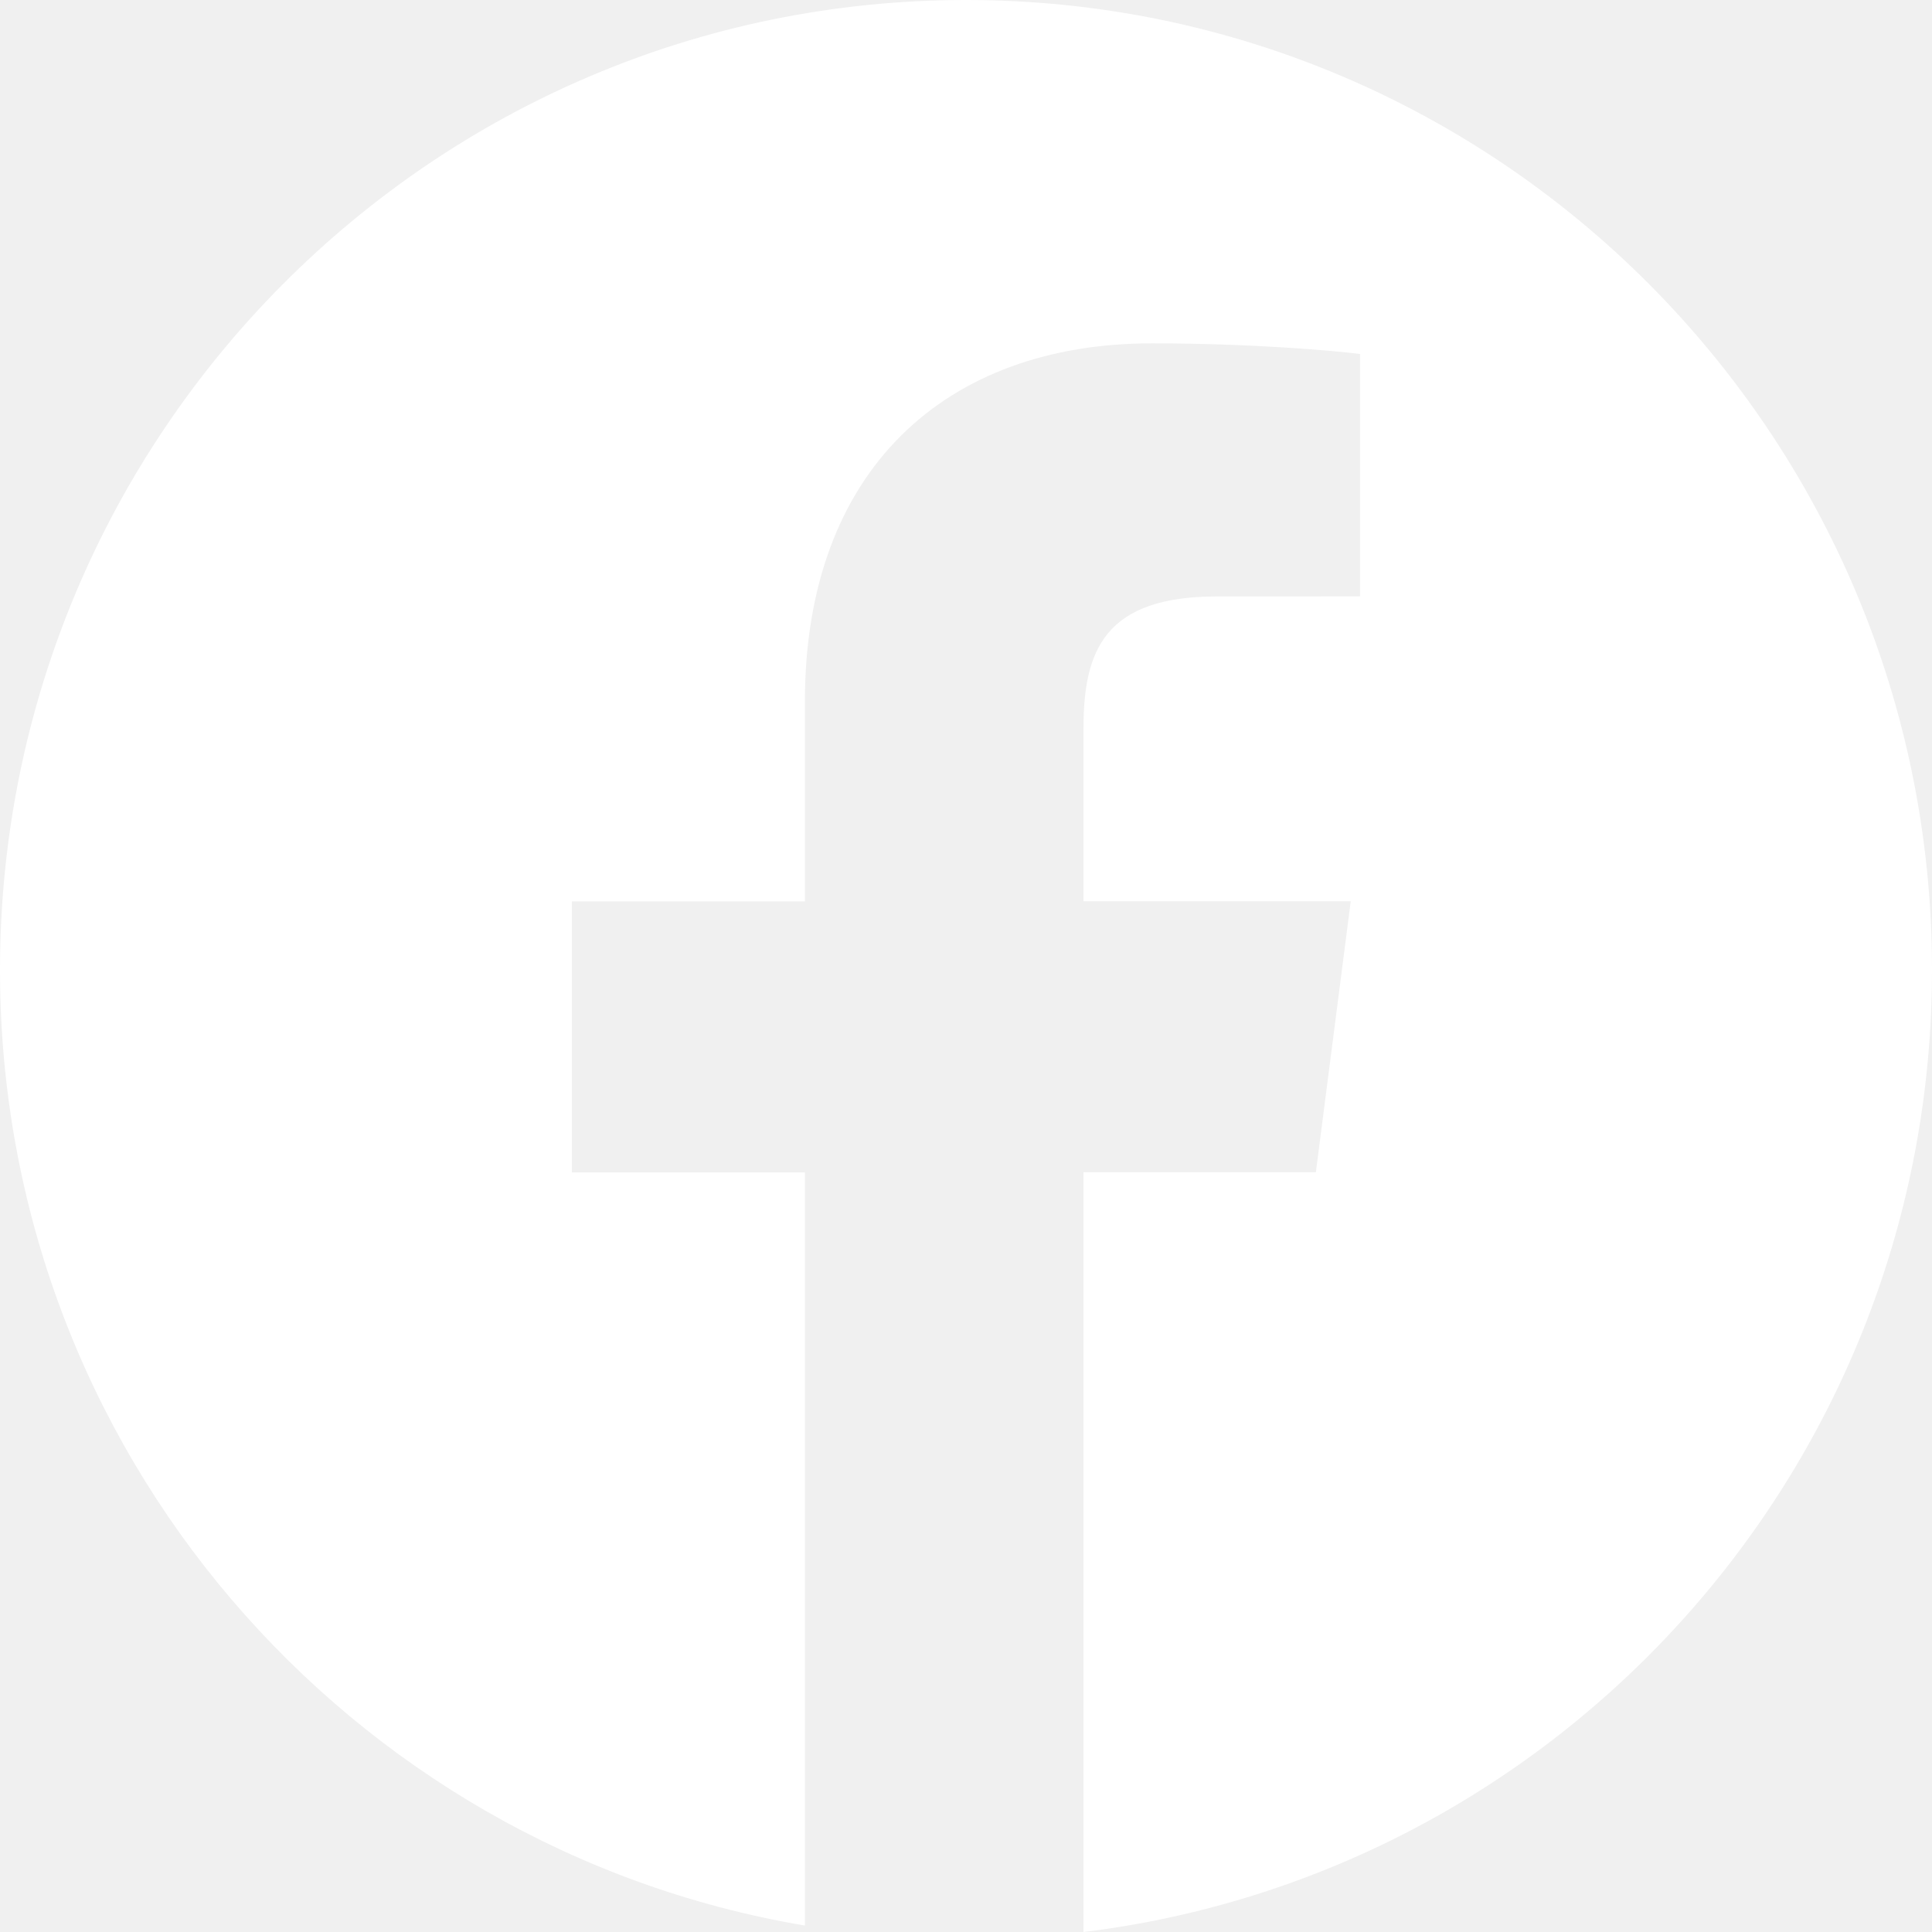
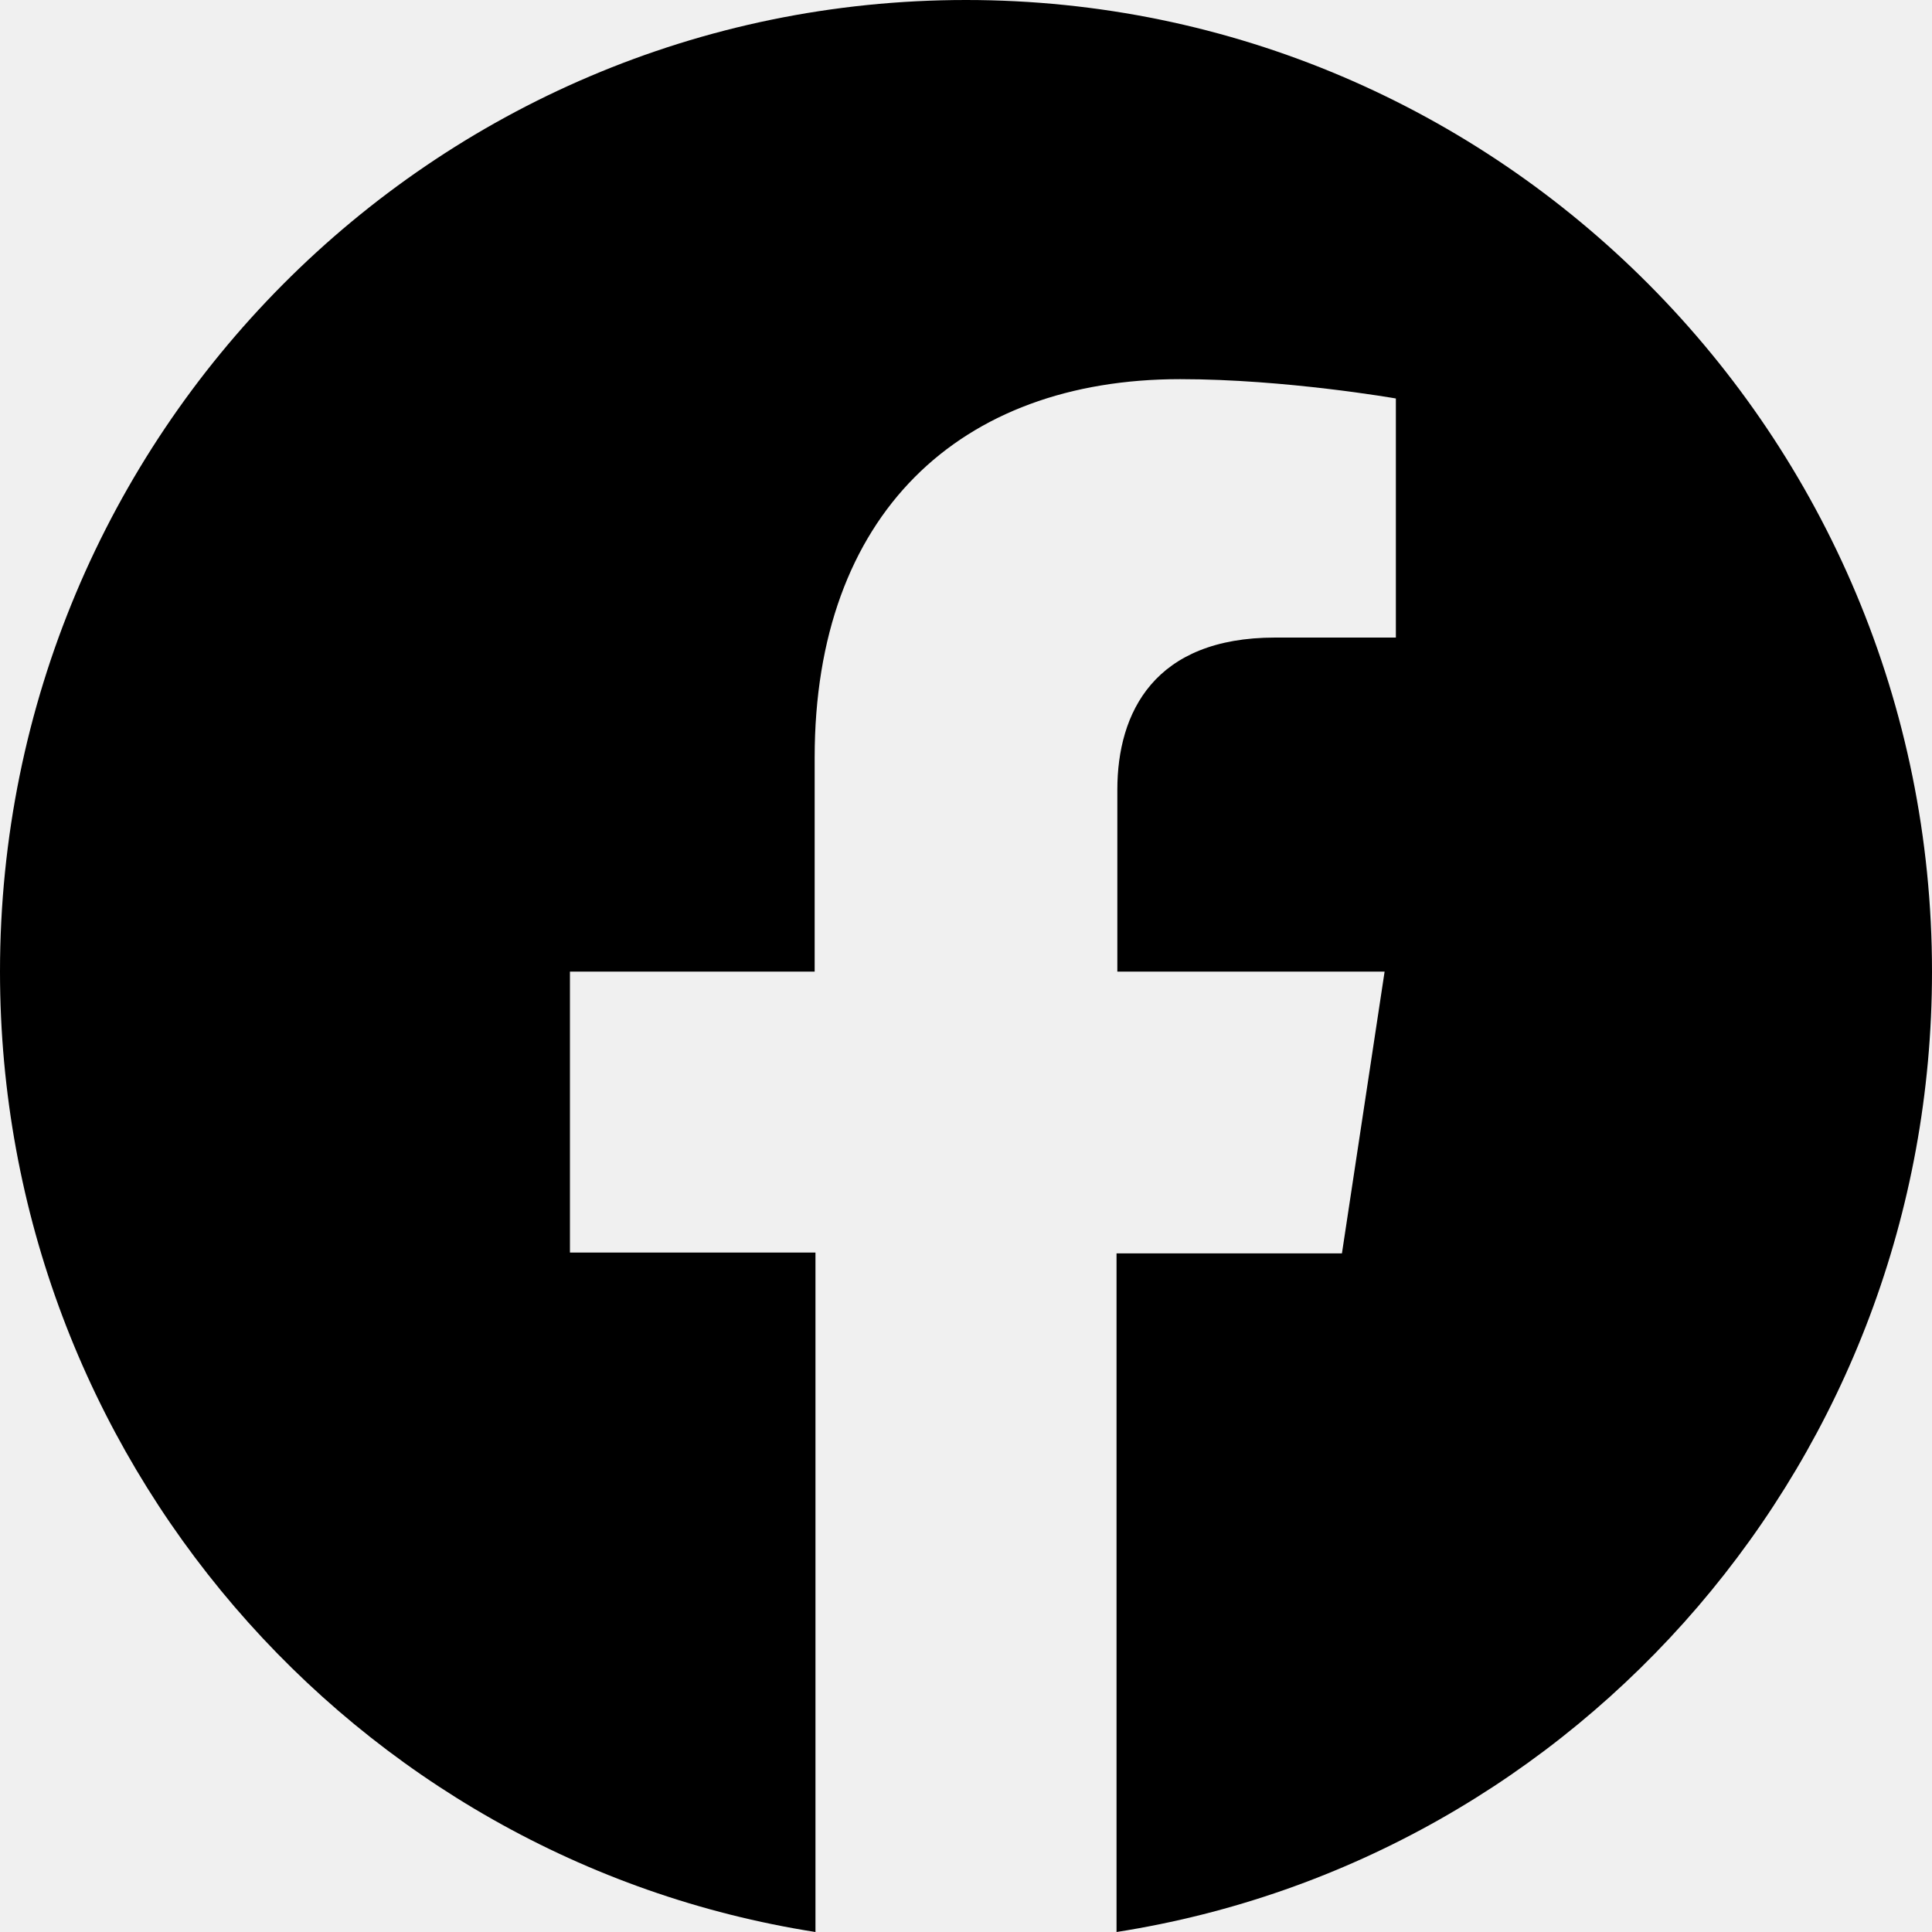
- <svg xmlns="http://www.w3.org/2000/svg" width="21" height="21" viewBox="0 0 21 21" fill="none">
-   <path d="M10.5 0C4.701 0 0 4.721 0 10.544C0 15.767 3.785 20.092 8.749 20.93V12.744H6.216V9.798H8.749V7.626C8.749 5.106 10.282 3.732 12.521 3.732C13.593 3.732 14.515 3.812 14.783 3.848V6.482L13.229 6.483C12.012 6.483 11.777 7.064 11.777 7.916V9.796H14.682L14.303 12.742H11.777V21C16.972 20.365 21 15.93 21 10.541C21 4.721 16.299 0 10.5 0Z" fill="white" />
+ <svg xmlns="http://www.w3.org/2000/svg" width="24" height="24" viewBox="0 0 24 24" fill="#000">
+   <path d="M24 12.07C24 5.41 18.63 0 12 0S0 5.4 0 12.07C0 18.1 4.39 23.1 10.13 24v-8.44H7.08v-3.49h3.04V9.41c0-3.02 1.8-4.7 4.54-4.7 1.31 0 2.68.24 2.68.24v2.97h-1.5c-1.5 0-1.96.93-1.96 1.89v2.26h3.32l-.53 3.5h-2.8V24C19.62 23.1 24 18.1 24 12.07" />
</svg>
